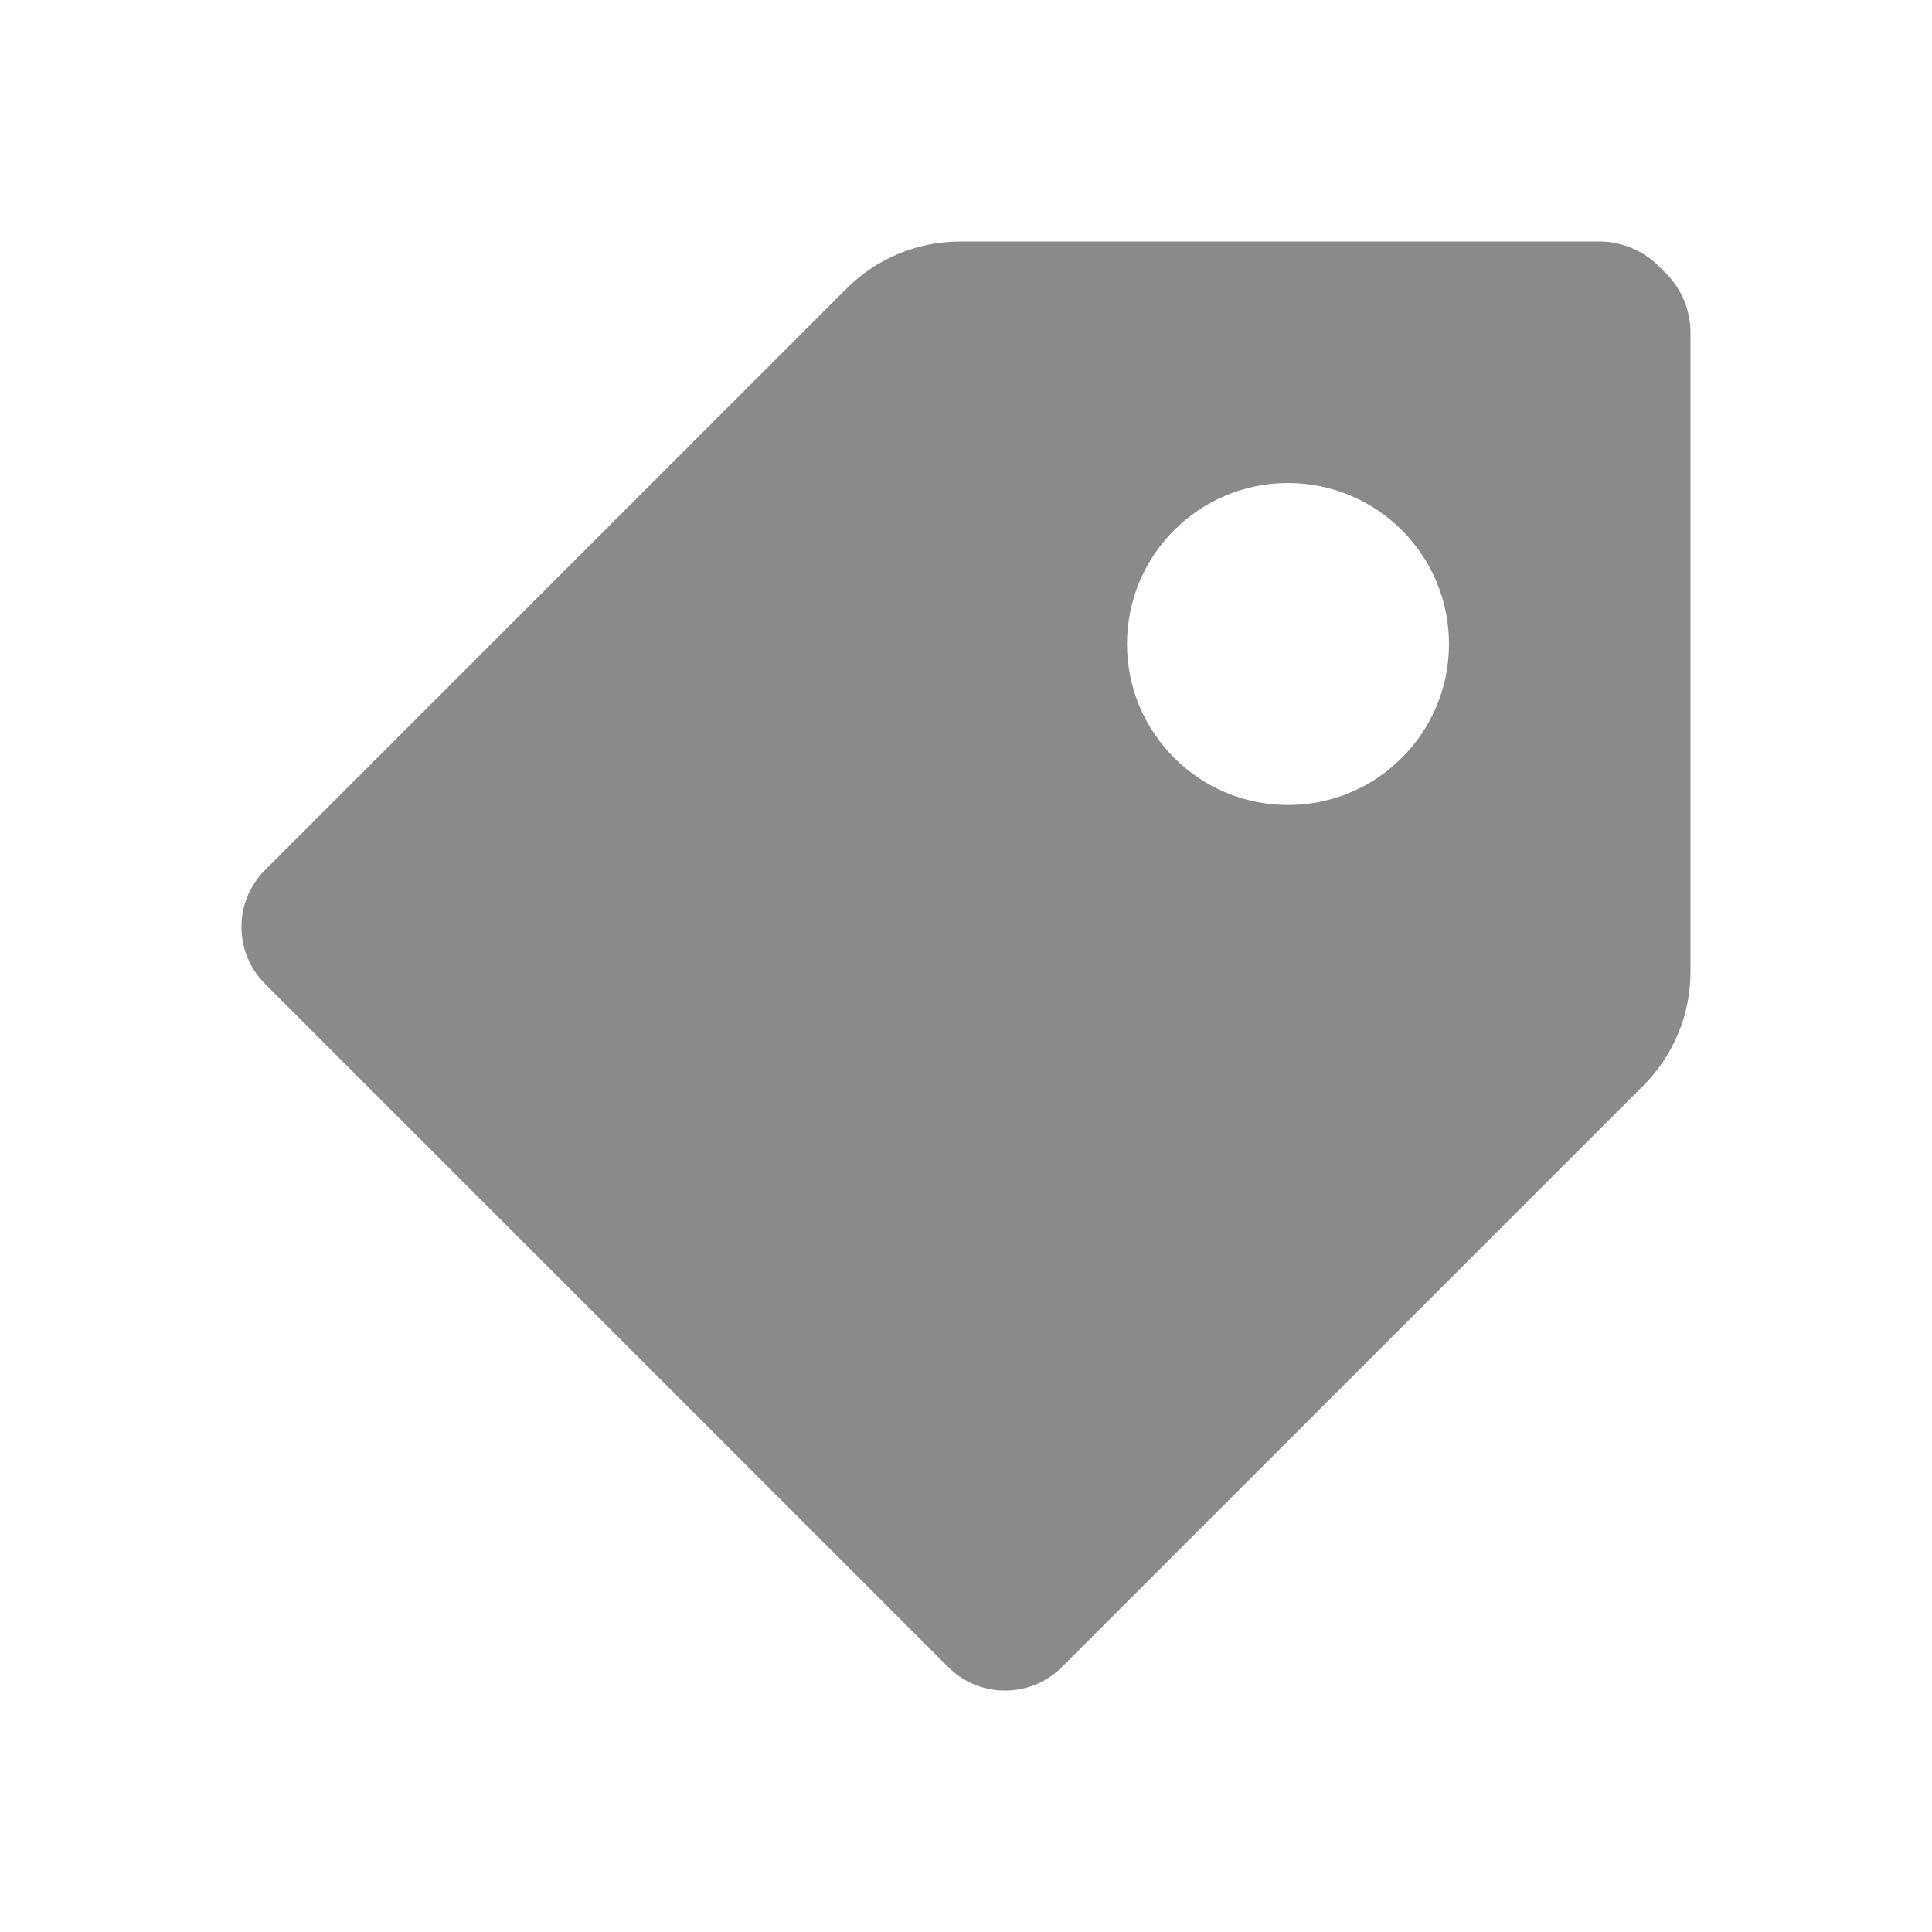
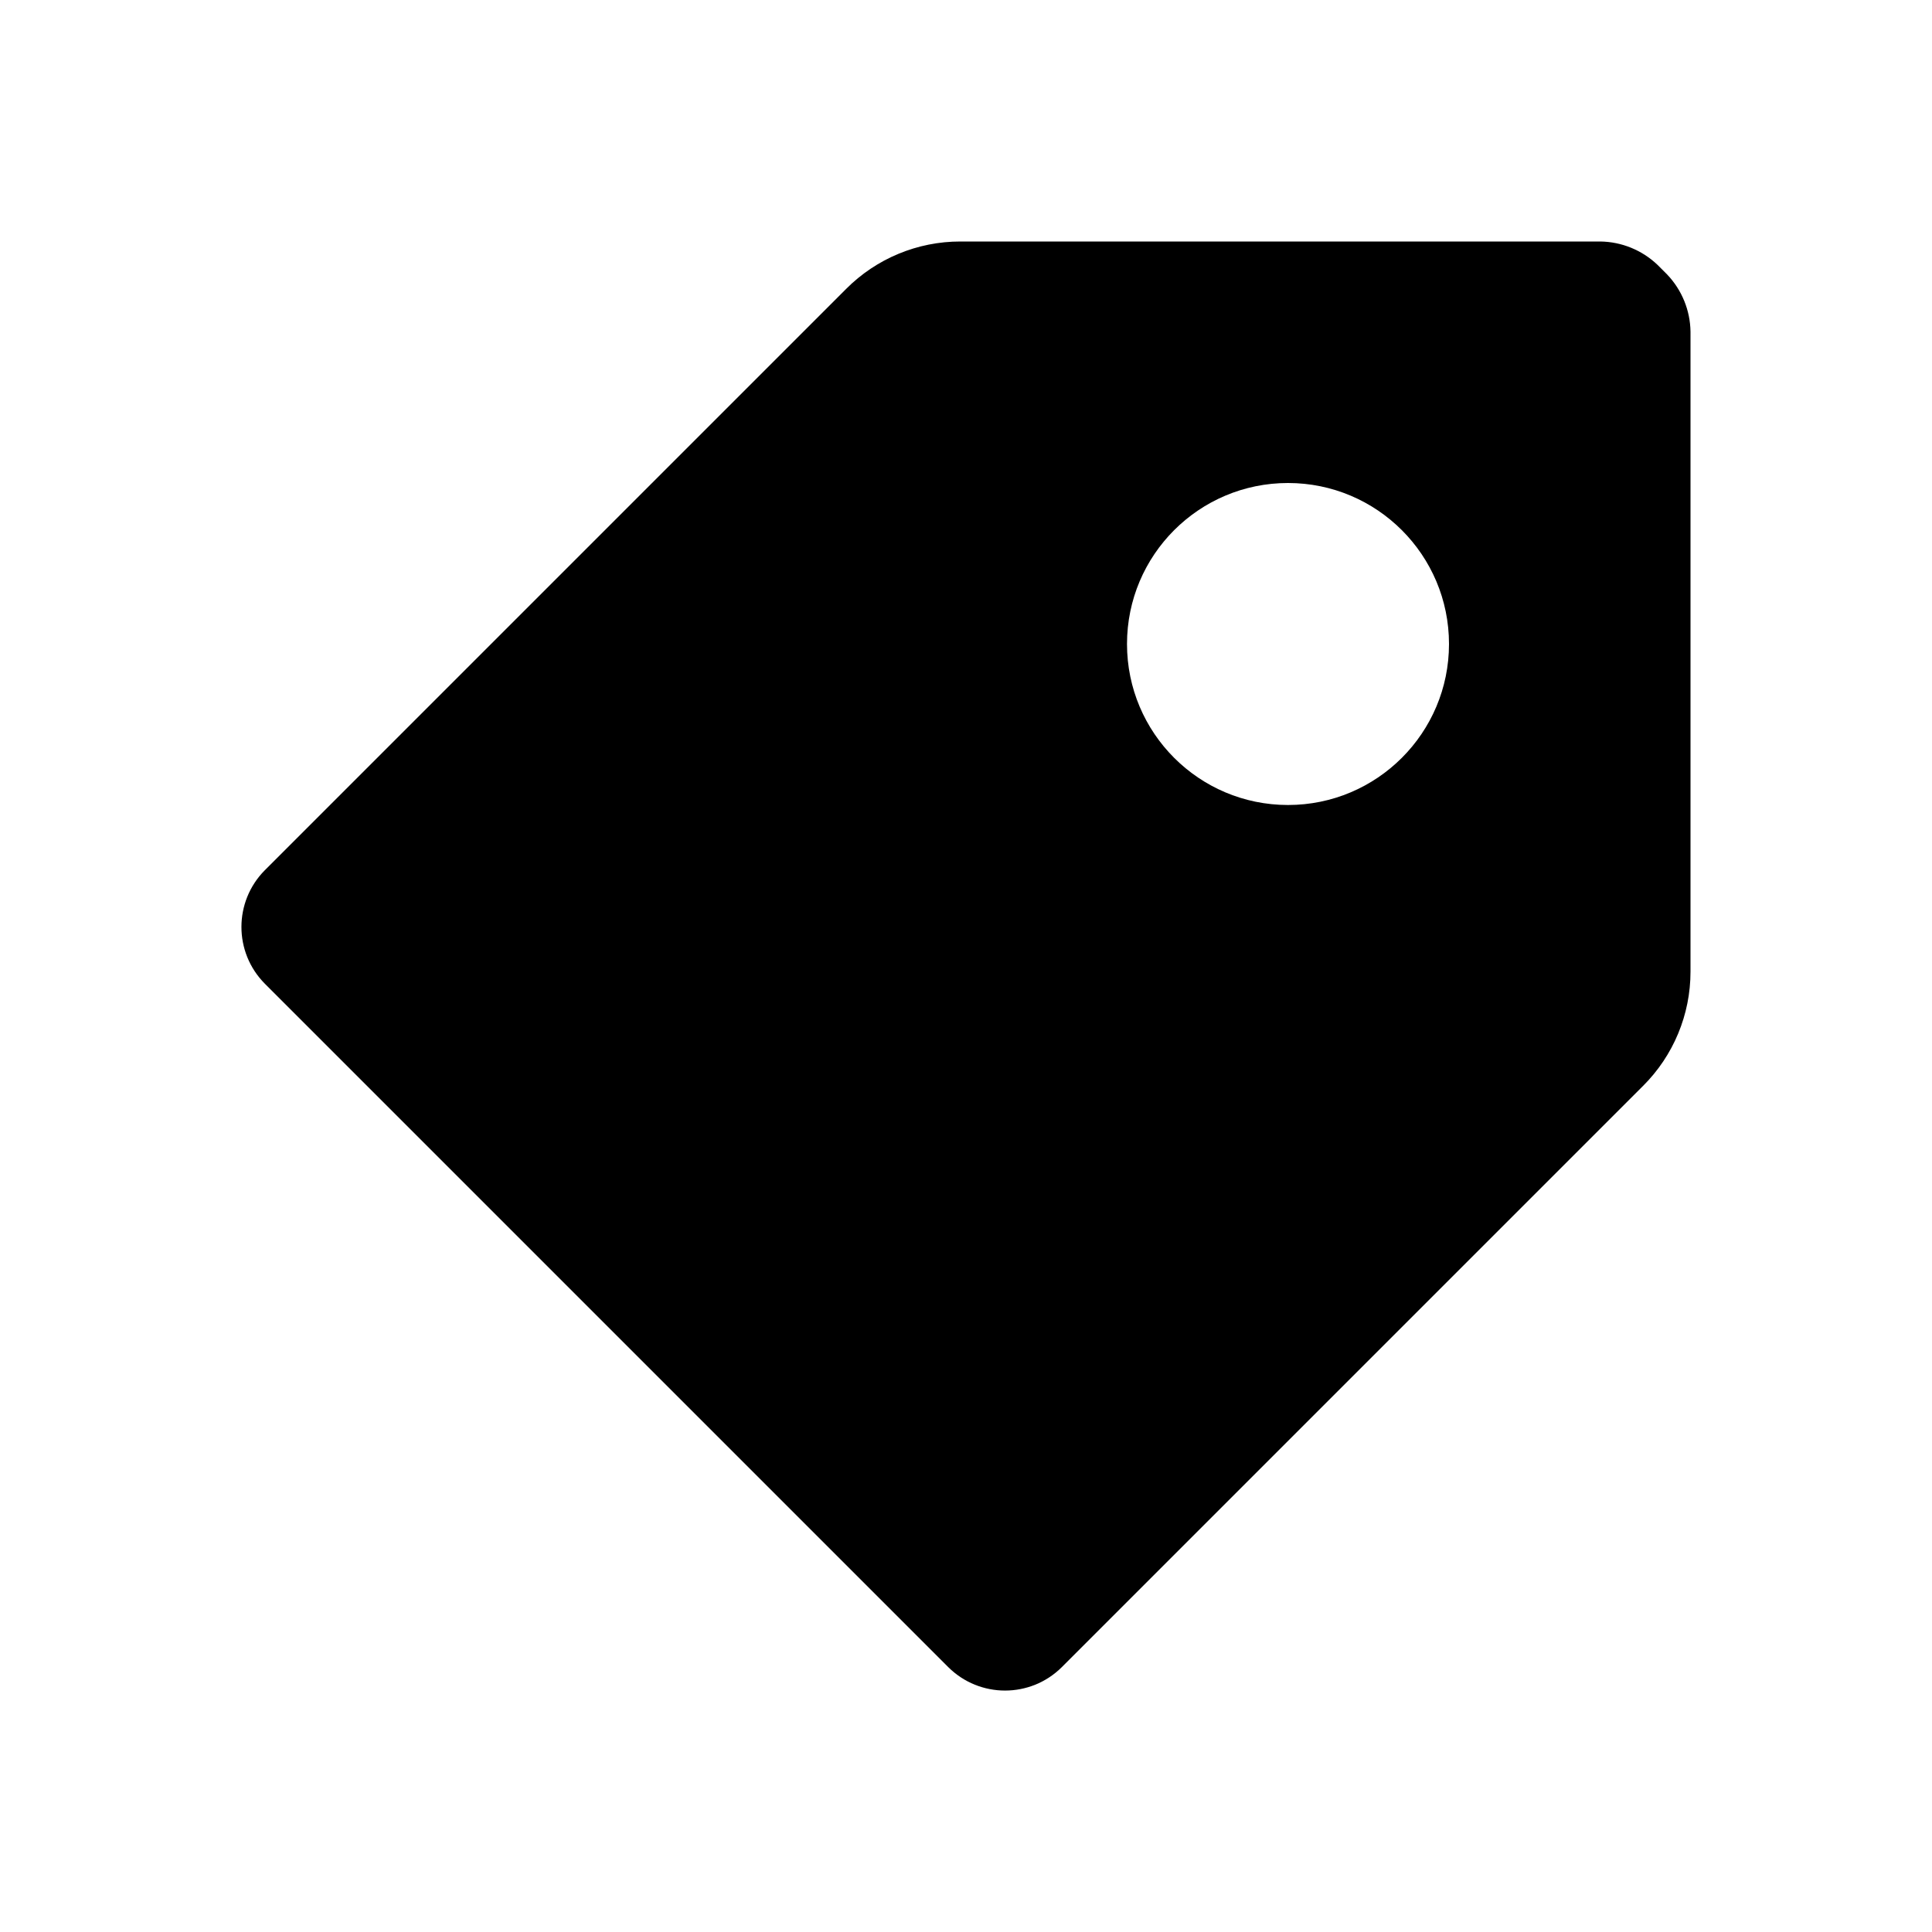
<svg xmlns="http://www.w3.org/2000/svg" t="1662450139347" class="icon" viewBox="0 0 1024 1024" version="1.1" p-id="2376" width="48" height="48">
-   <path d="M883.627 145.493l-5.12-5.12a44.8 44.8 0 0 0-30.293-12.373h-339.2a85.333 85.333 0 0 0-60.587 25.173l-308.053 308.053a42.667 42.667 0 0 0 0 60.16l362.24 362.24a42.667 42.667 0 0 0 60.16 0l308.053-308.053a85.333 85.333 0 0 0 25.173-60.587V175.787a44.8 44.8 0 0 0-12.373-30.293zM682.667 426.667a85.333 85.333 0 1 1 85.333-85.333 85.333 85.333 0 0 1-85.333 85.333z" p-id="2377" fill="#8a8a8a" />
+   <path d="M883.627 145.493l-5.12-5.12a44.8 44.8 0 0 0-30.293-12.373h-339.2a85.333 85.333 0 0 0-60.587 25.173l-308.053 308.053a42.667 42.667 0 0 0 0 60.16l362.24 362.24a42.667 42.667 0 0 0 60.16 0l308.053-308.053a85.333 85.333 0 0 0 25.173-60.587V175.787a44.8 44.8 0 0 0-12.373-30.293zM682.667 426.667a85.333 85.333 0 1 1 85.333-85.333 85.333 85.333 0 0 1-85.333 85.333z" p-id="2377" />
</svg>
